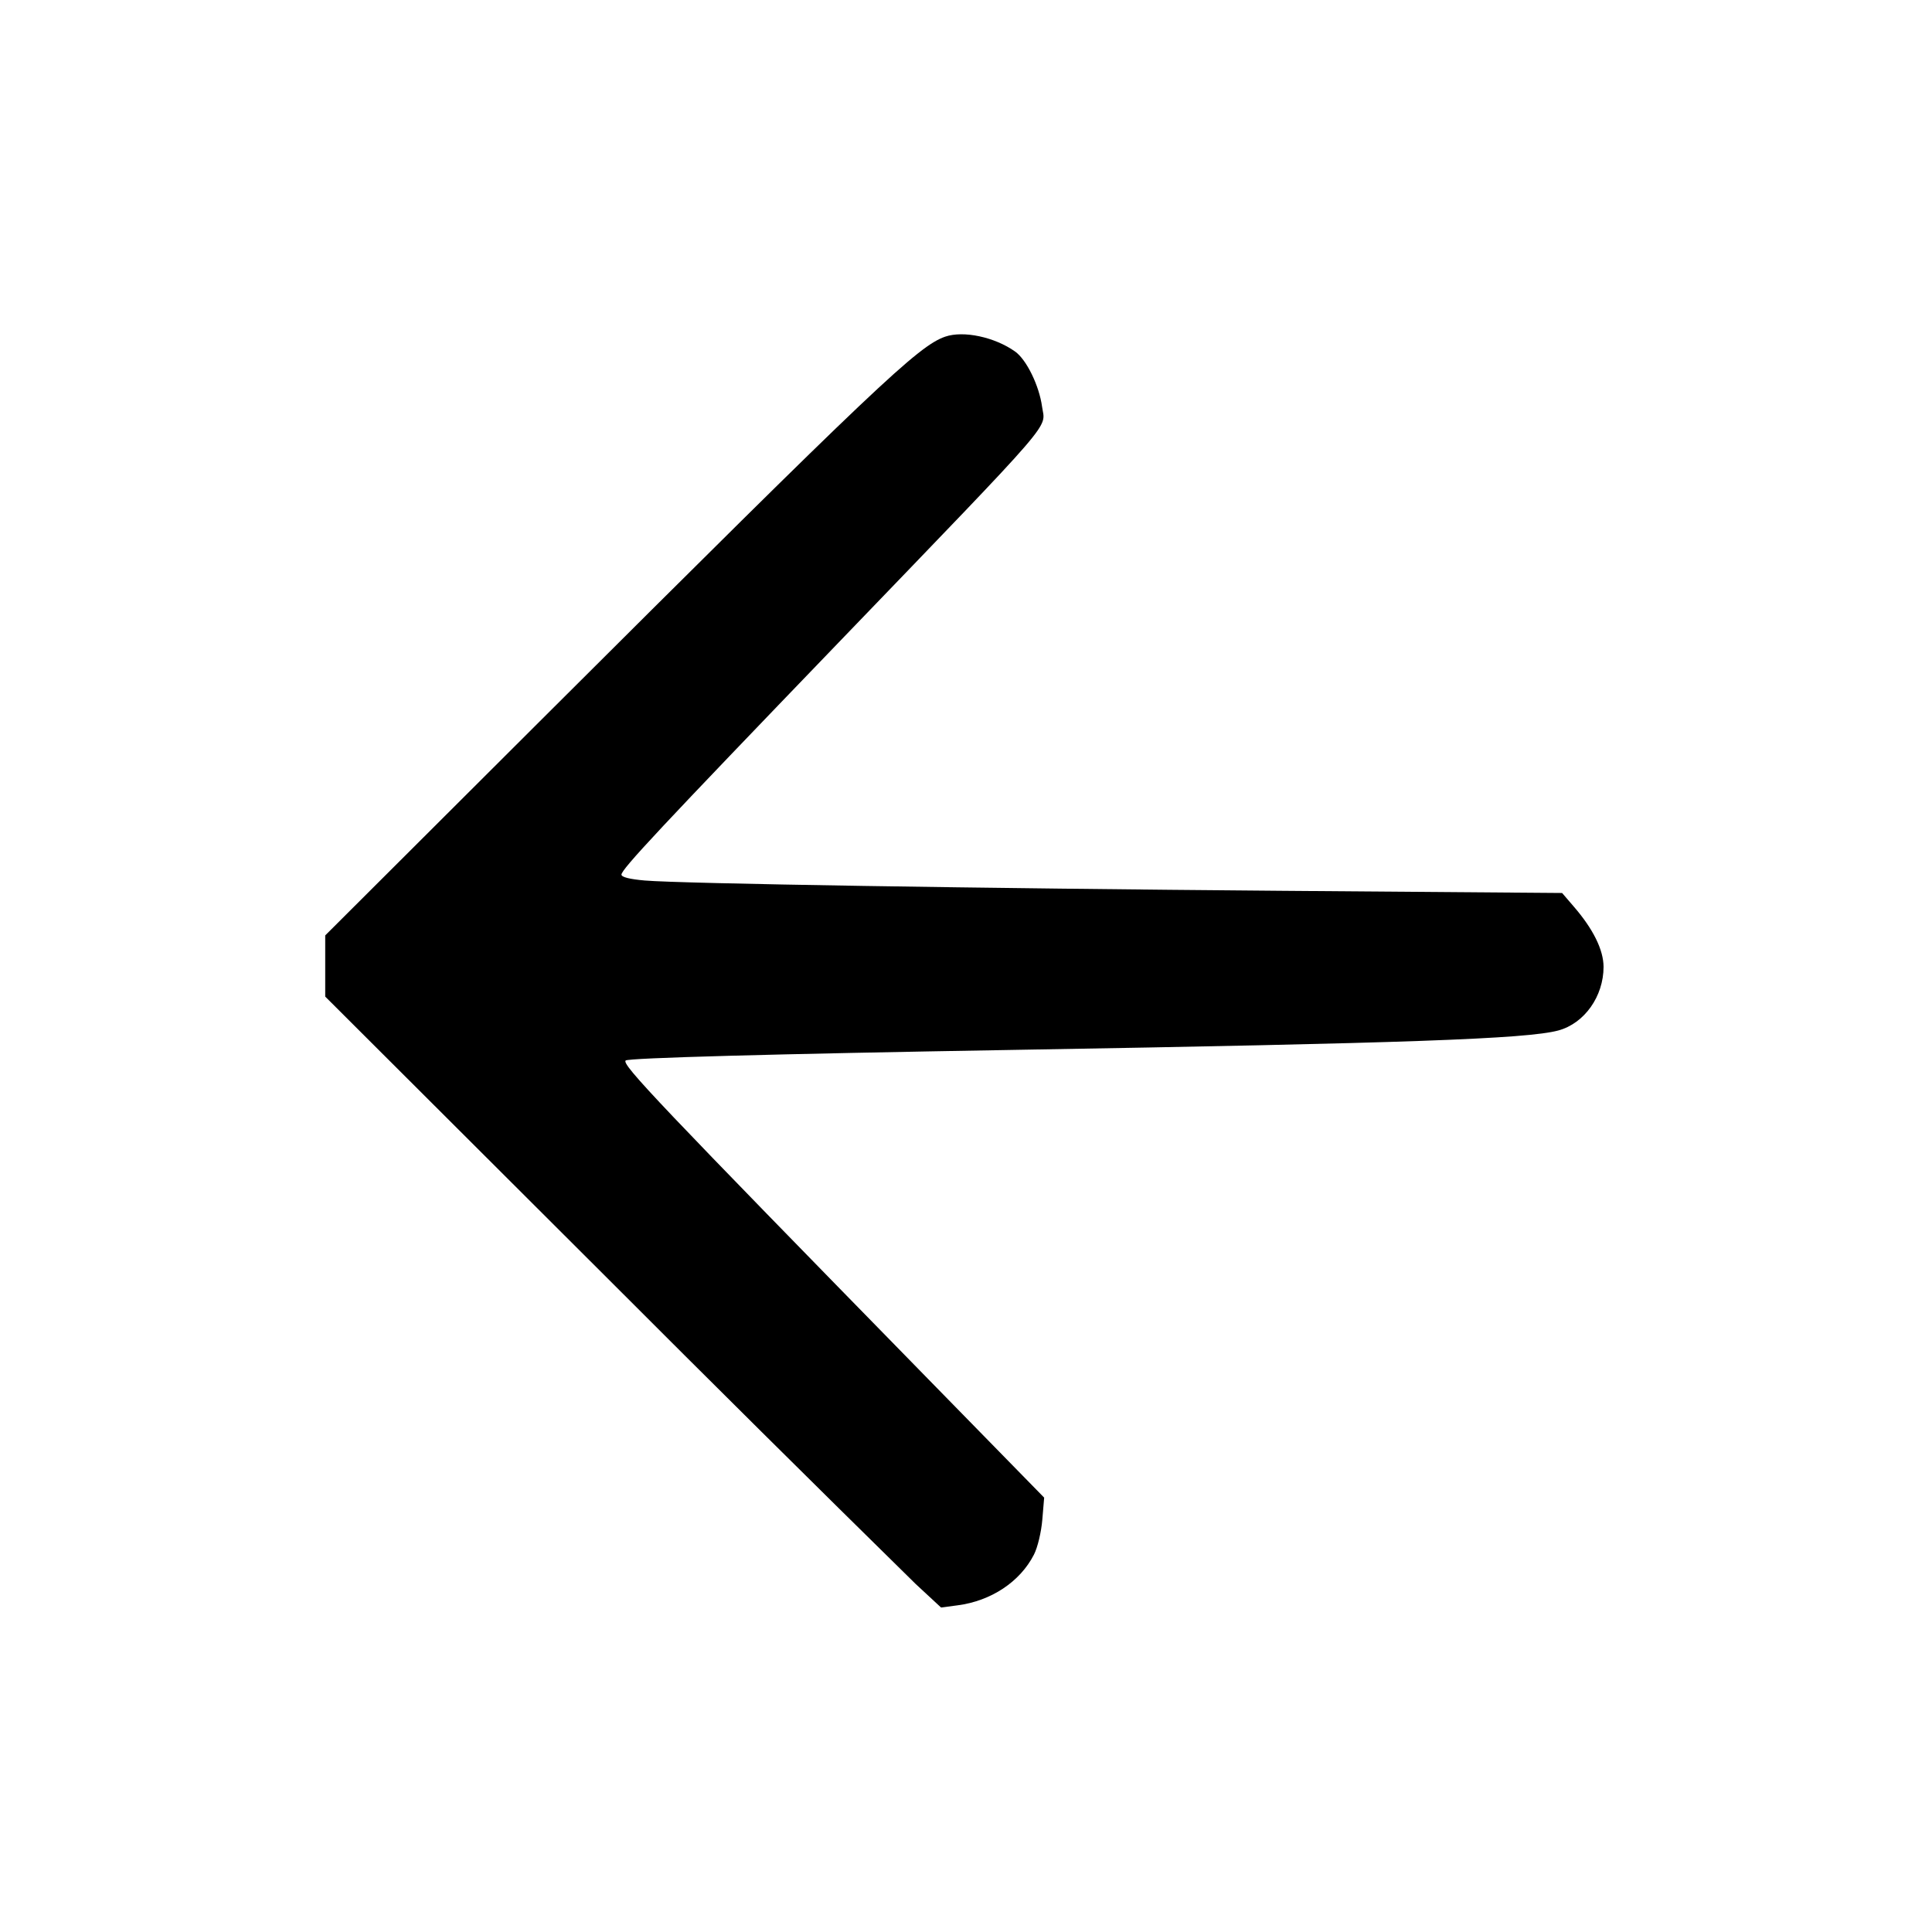
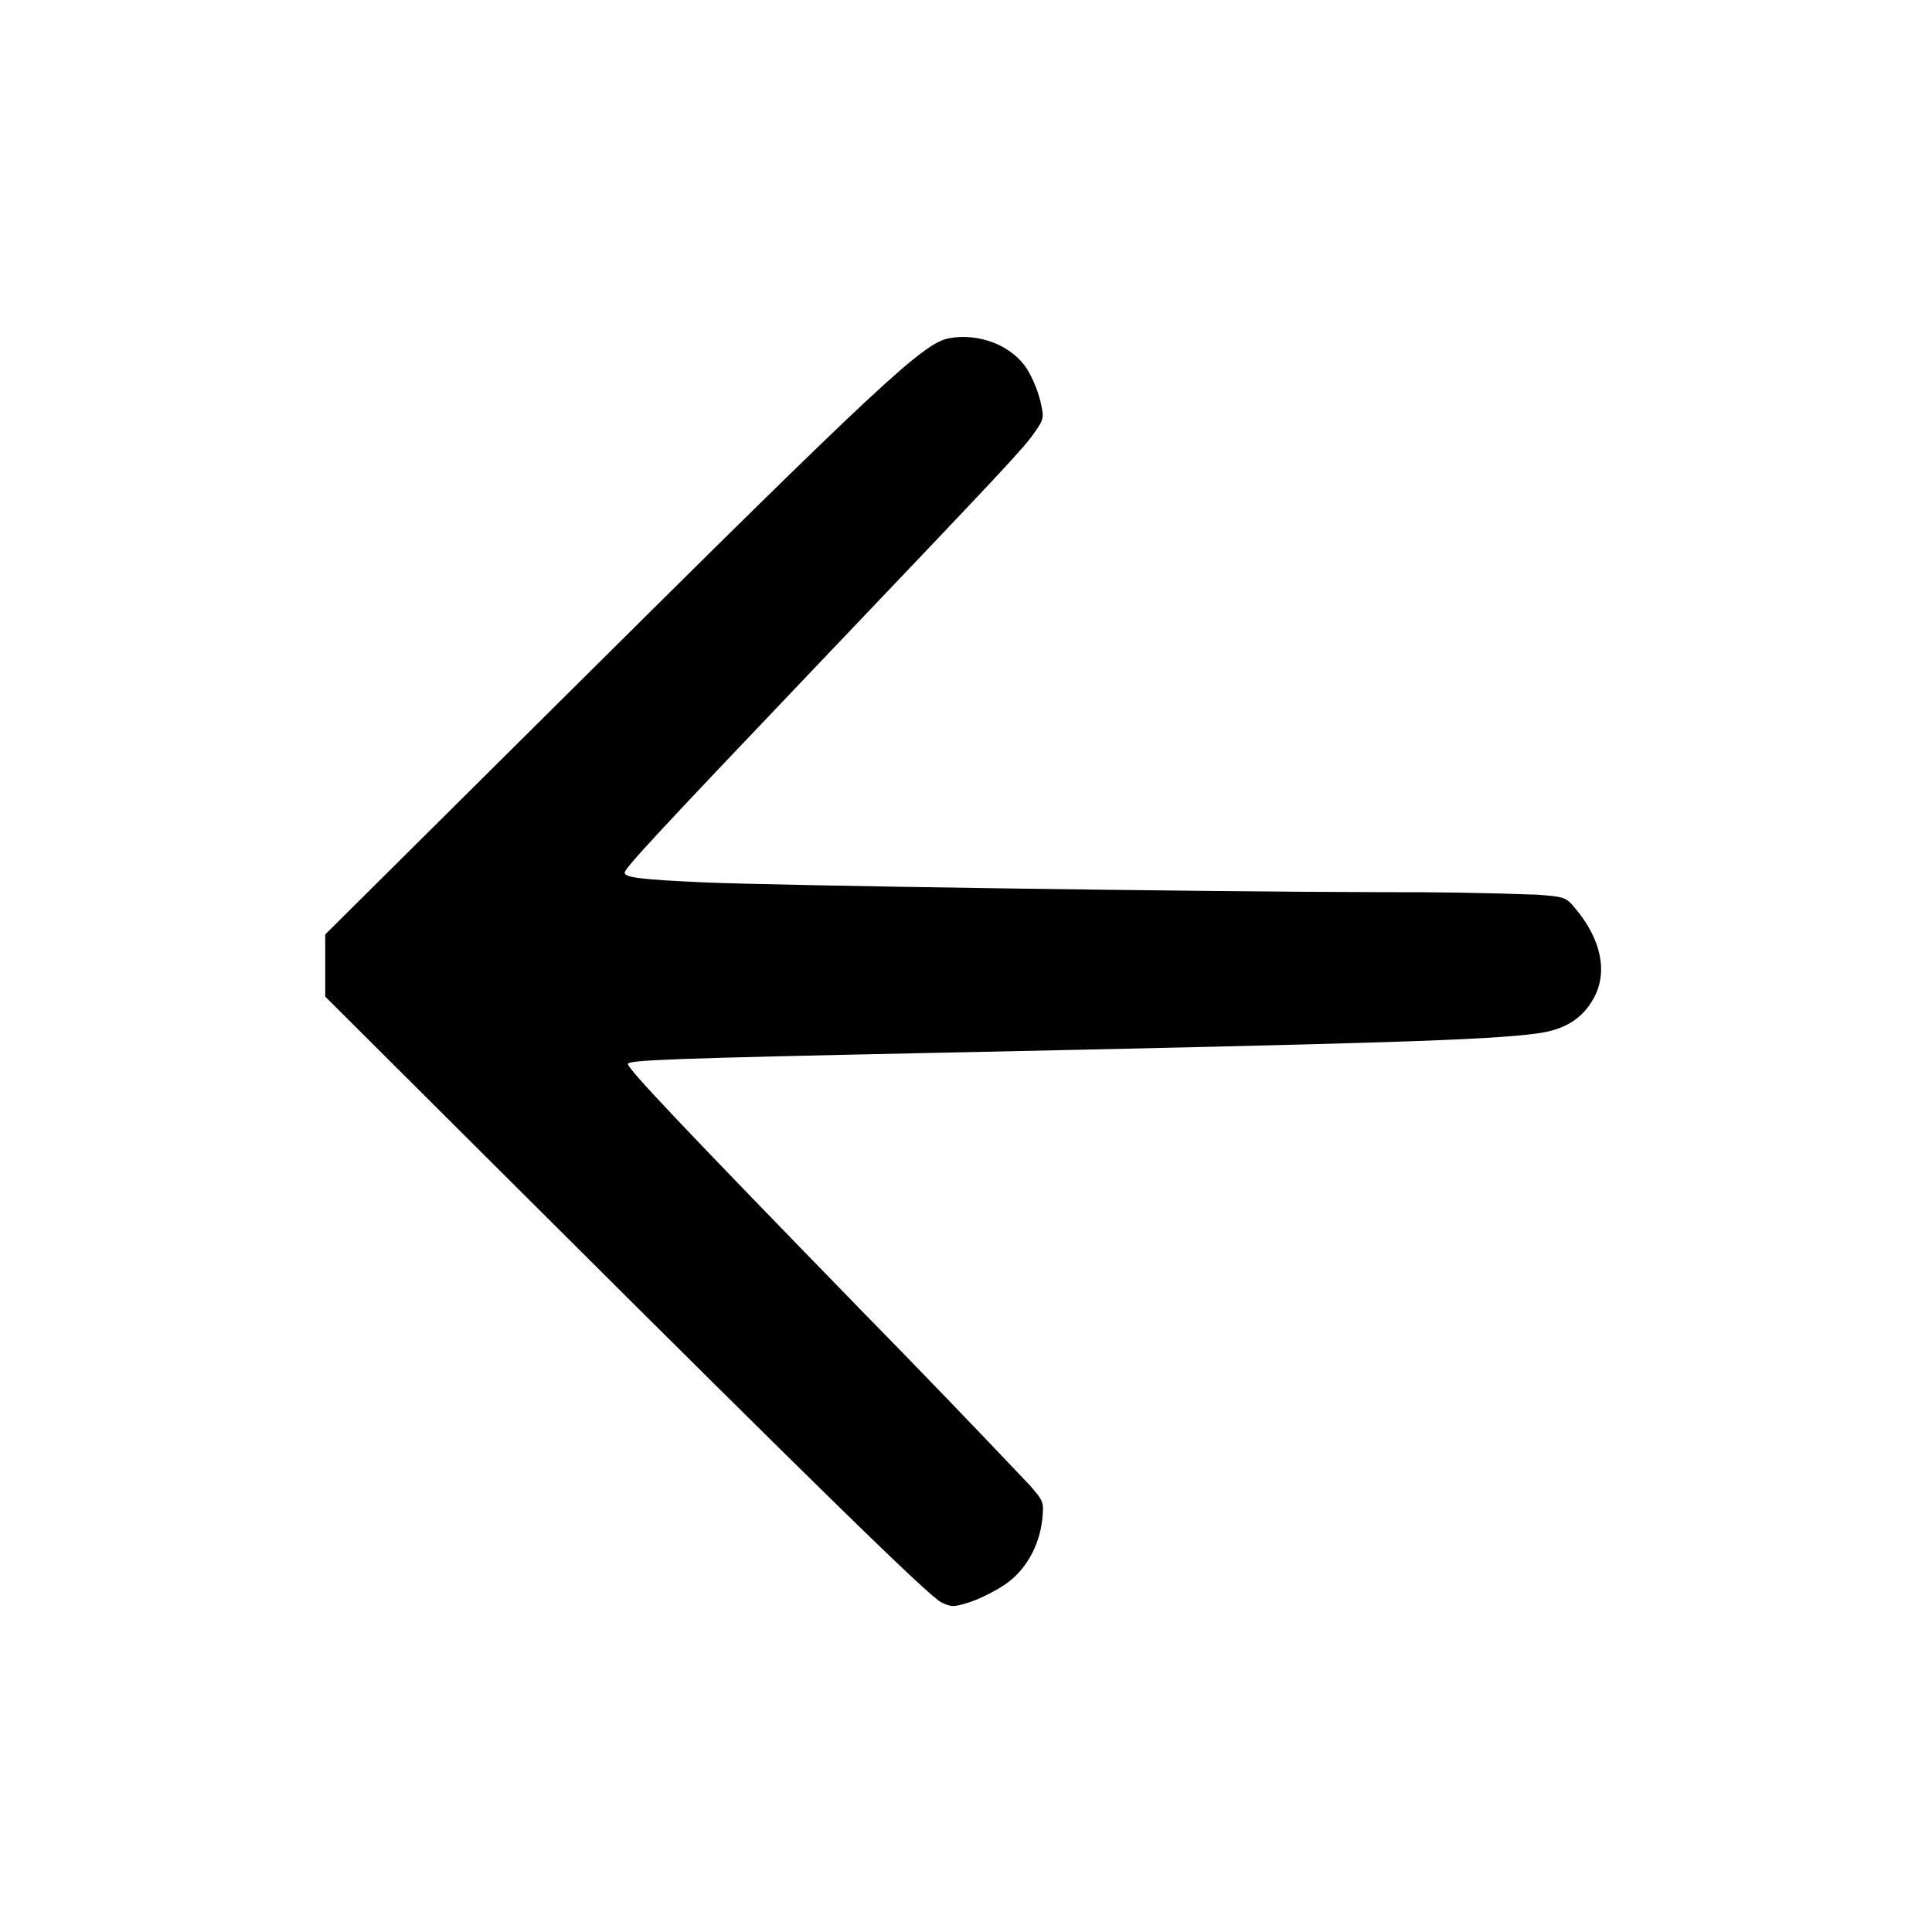
<svg xmlns="http://www.w3.org/2000/svg" viewBox="0 0 24 24">
-   <path d="M11.742 4.182c-.335.115-.862.615-5.012 4.754L4.04 11.62v.76l3.51 3.503a564 564 0 0 0 3.825 3.794l.315.292.205-.027c.417-.054.777-.293.949-.63.046-.09.091-.279.104-.434l.023-.274-1.44-1.472c-3.357-3.432-3.809-3.907-3.759-3.958.033-.032 1.813-.081 4.828-.132 4.857-.082 6.367-.136 6.758-.241.324-.088.562-.423.562-.791-.001-.211-.129-.471-.374-.753l-.141-.164-3.472-.027c-3.777-.03-7.463-.089-7.923-.128-.186-.016-.29-.042-.29-.073 0-.067.476-.576 2.699-2.885 2.754-2.861 2.565-2.643 2.526-2.928-.036-.262-.193-.584-.335-.685-.253-.18-.641-.263-.868-.185" />
+   <path d="M11.793 4.201c-.32.056-.848.548-4.803 4.477l-2.95 2.93v.772l2.47 2.462c3.714 3.702 5.035 4.992 5.185 5.064.126.06.152.059.35-.003.118-.038.314-.135.434-.216.259-.173.434-.48.469-.819.021-.205.016-.219-.149-.41a170 170 0 0 0-2.098-2.178c-2.21-2.271-2.901-3-2.901-3.063 0-.049.571-.07 3.76-.137 5.646-.119 6.938-.16 7.54-.243.34-.046.557-.182.697-.436.179-.324.096-.731-.231-1.12-.112-.135-.128-.141-.471-.167a48 48 0 0 0-1.915-.031c-2.301-.005-7.519-.081-8.44-.122-.785-.036-.98-.06-.98-.121 0-.054.425-.512 2.357-2.54 2.42-2.54 2.598-2.73 2.739-2.934.113-.163.115-.175.068-.382a1.5 1.5 0 0 0-.164-.397c-.185-.292-.589-.453-.967-.386" />
</svg>
